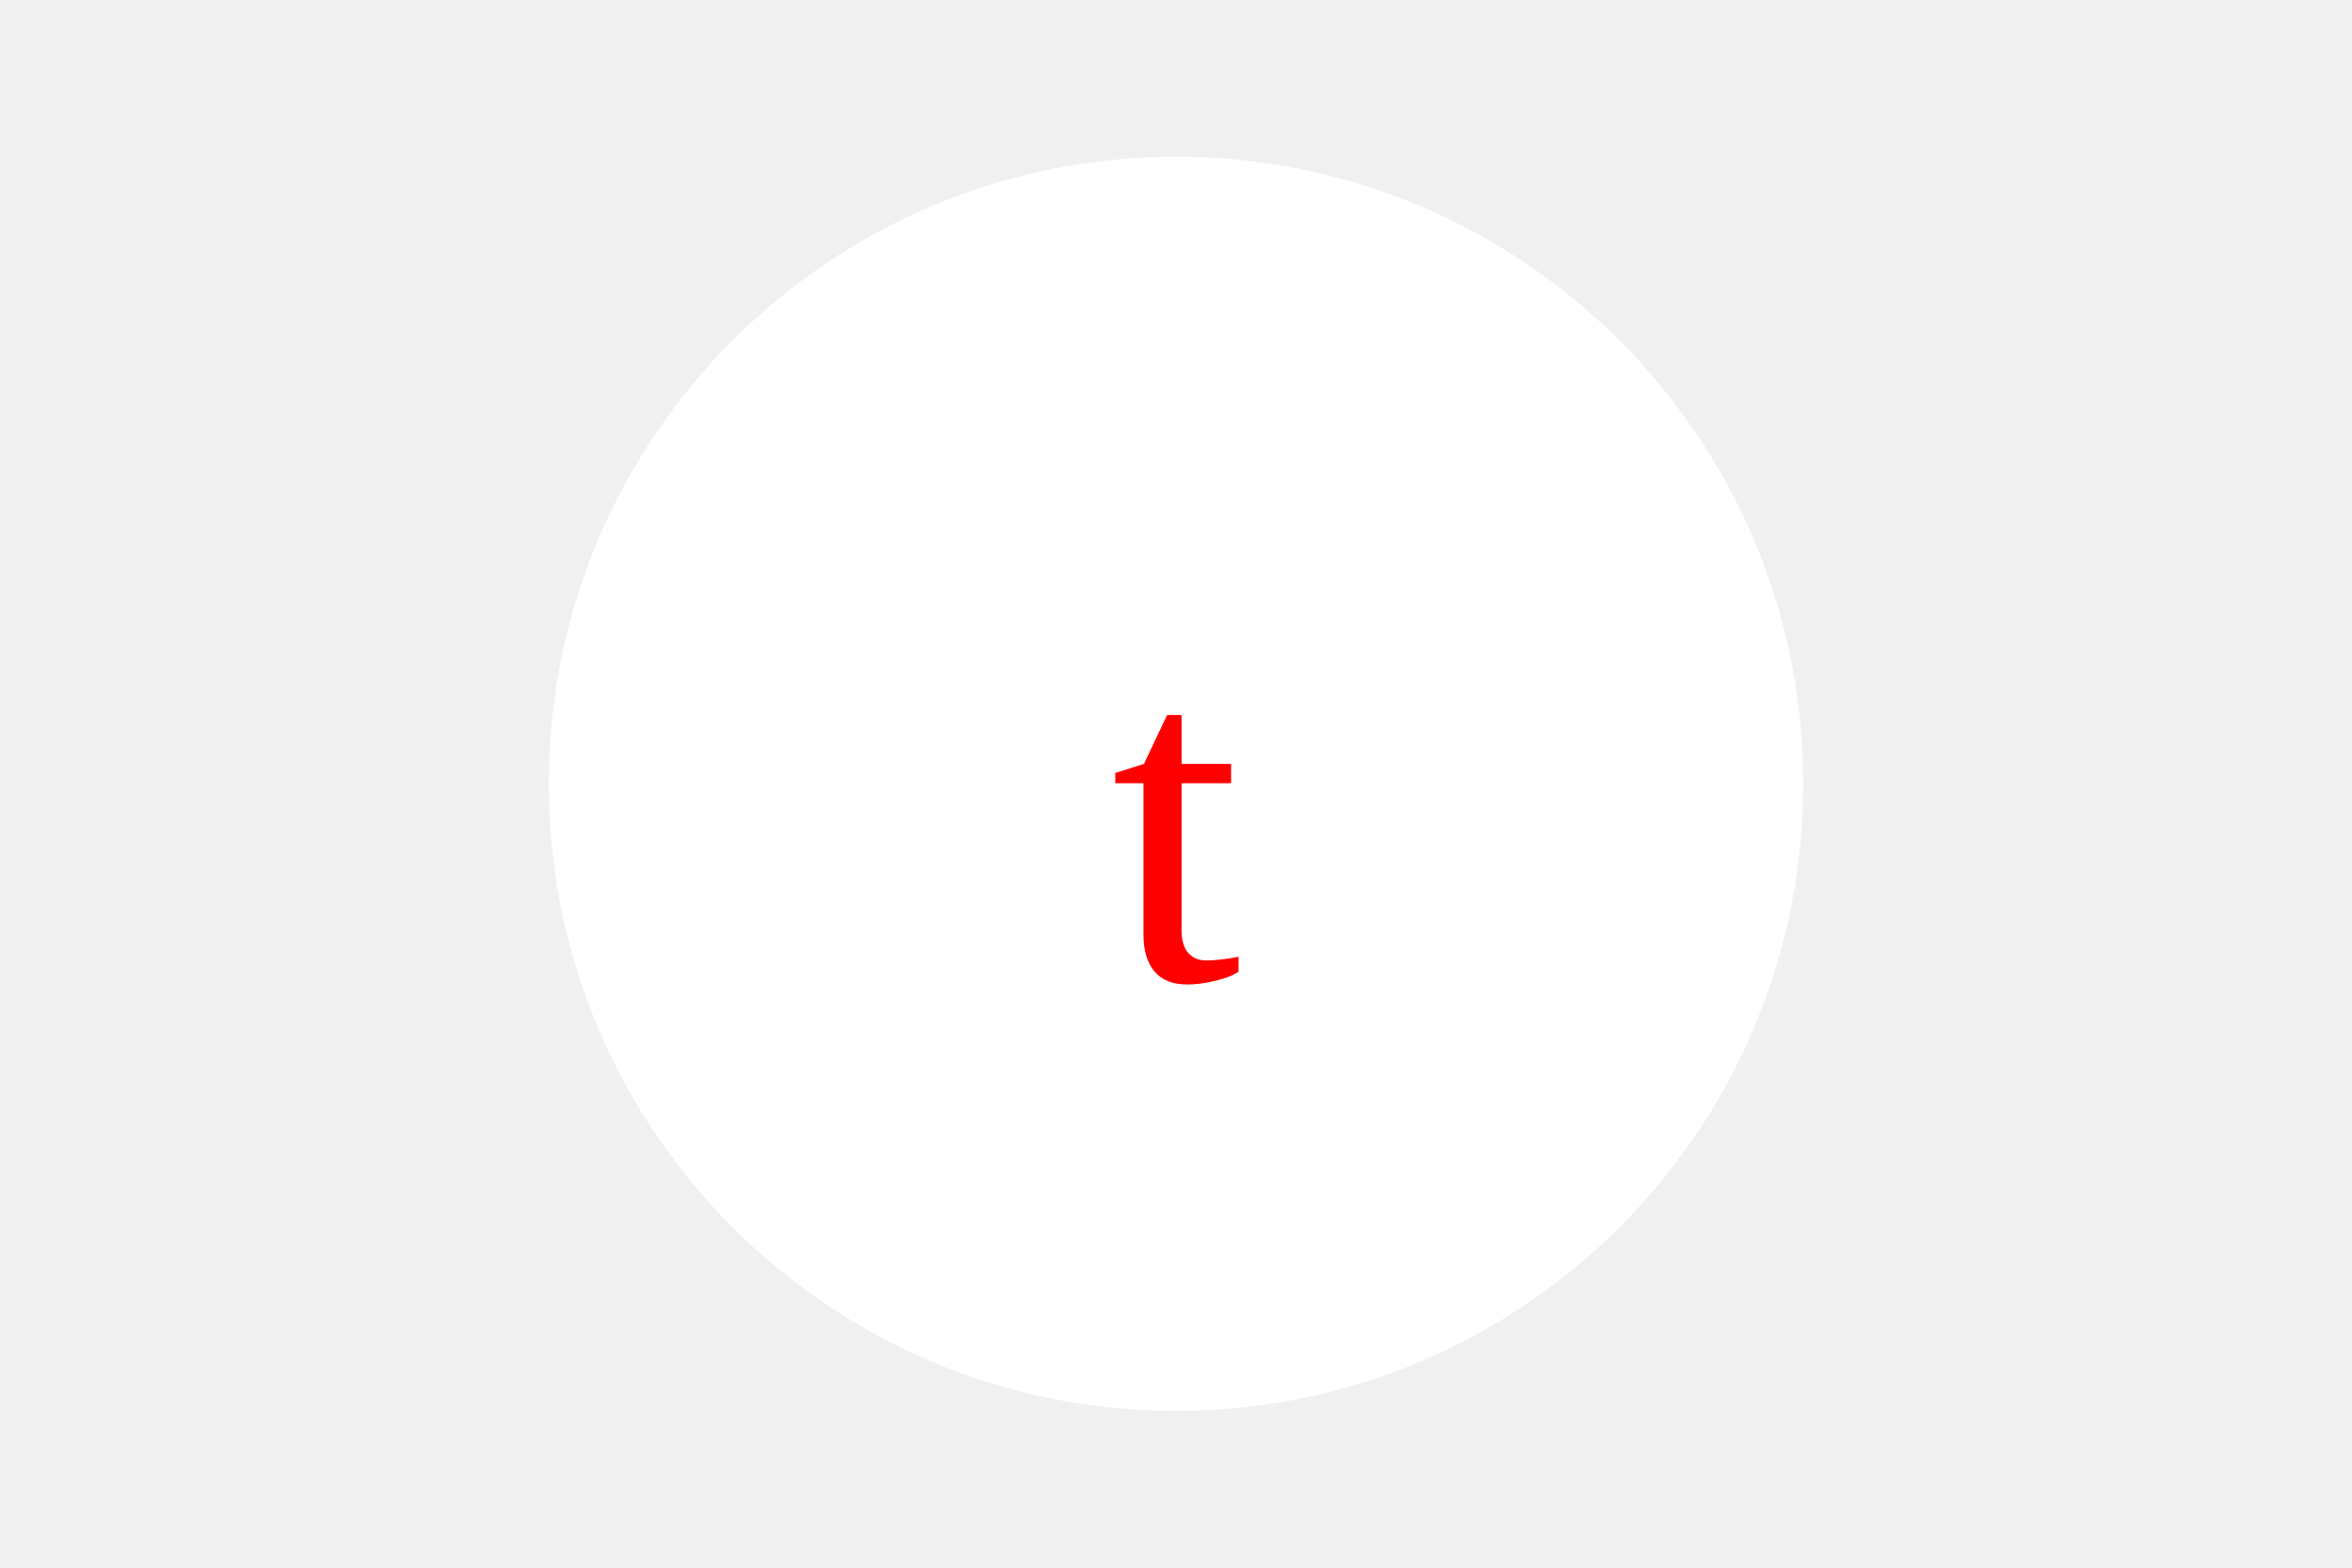
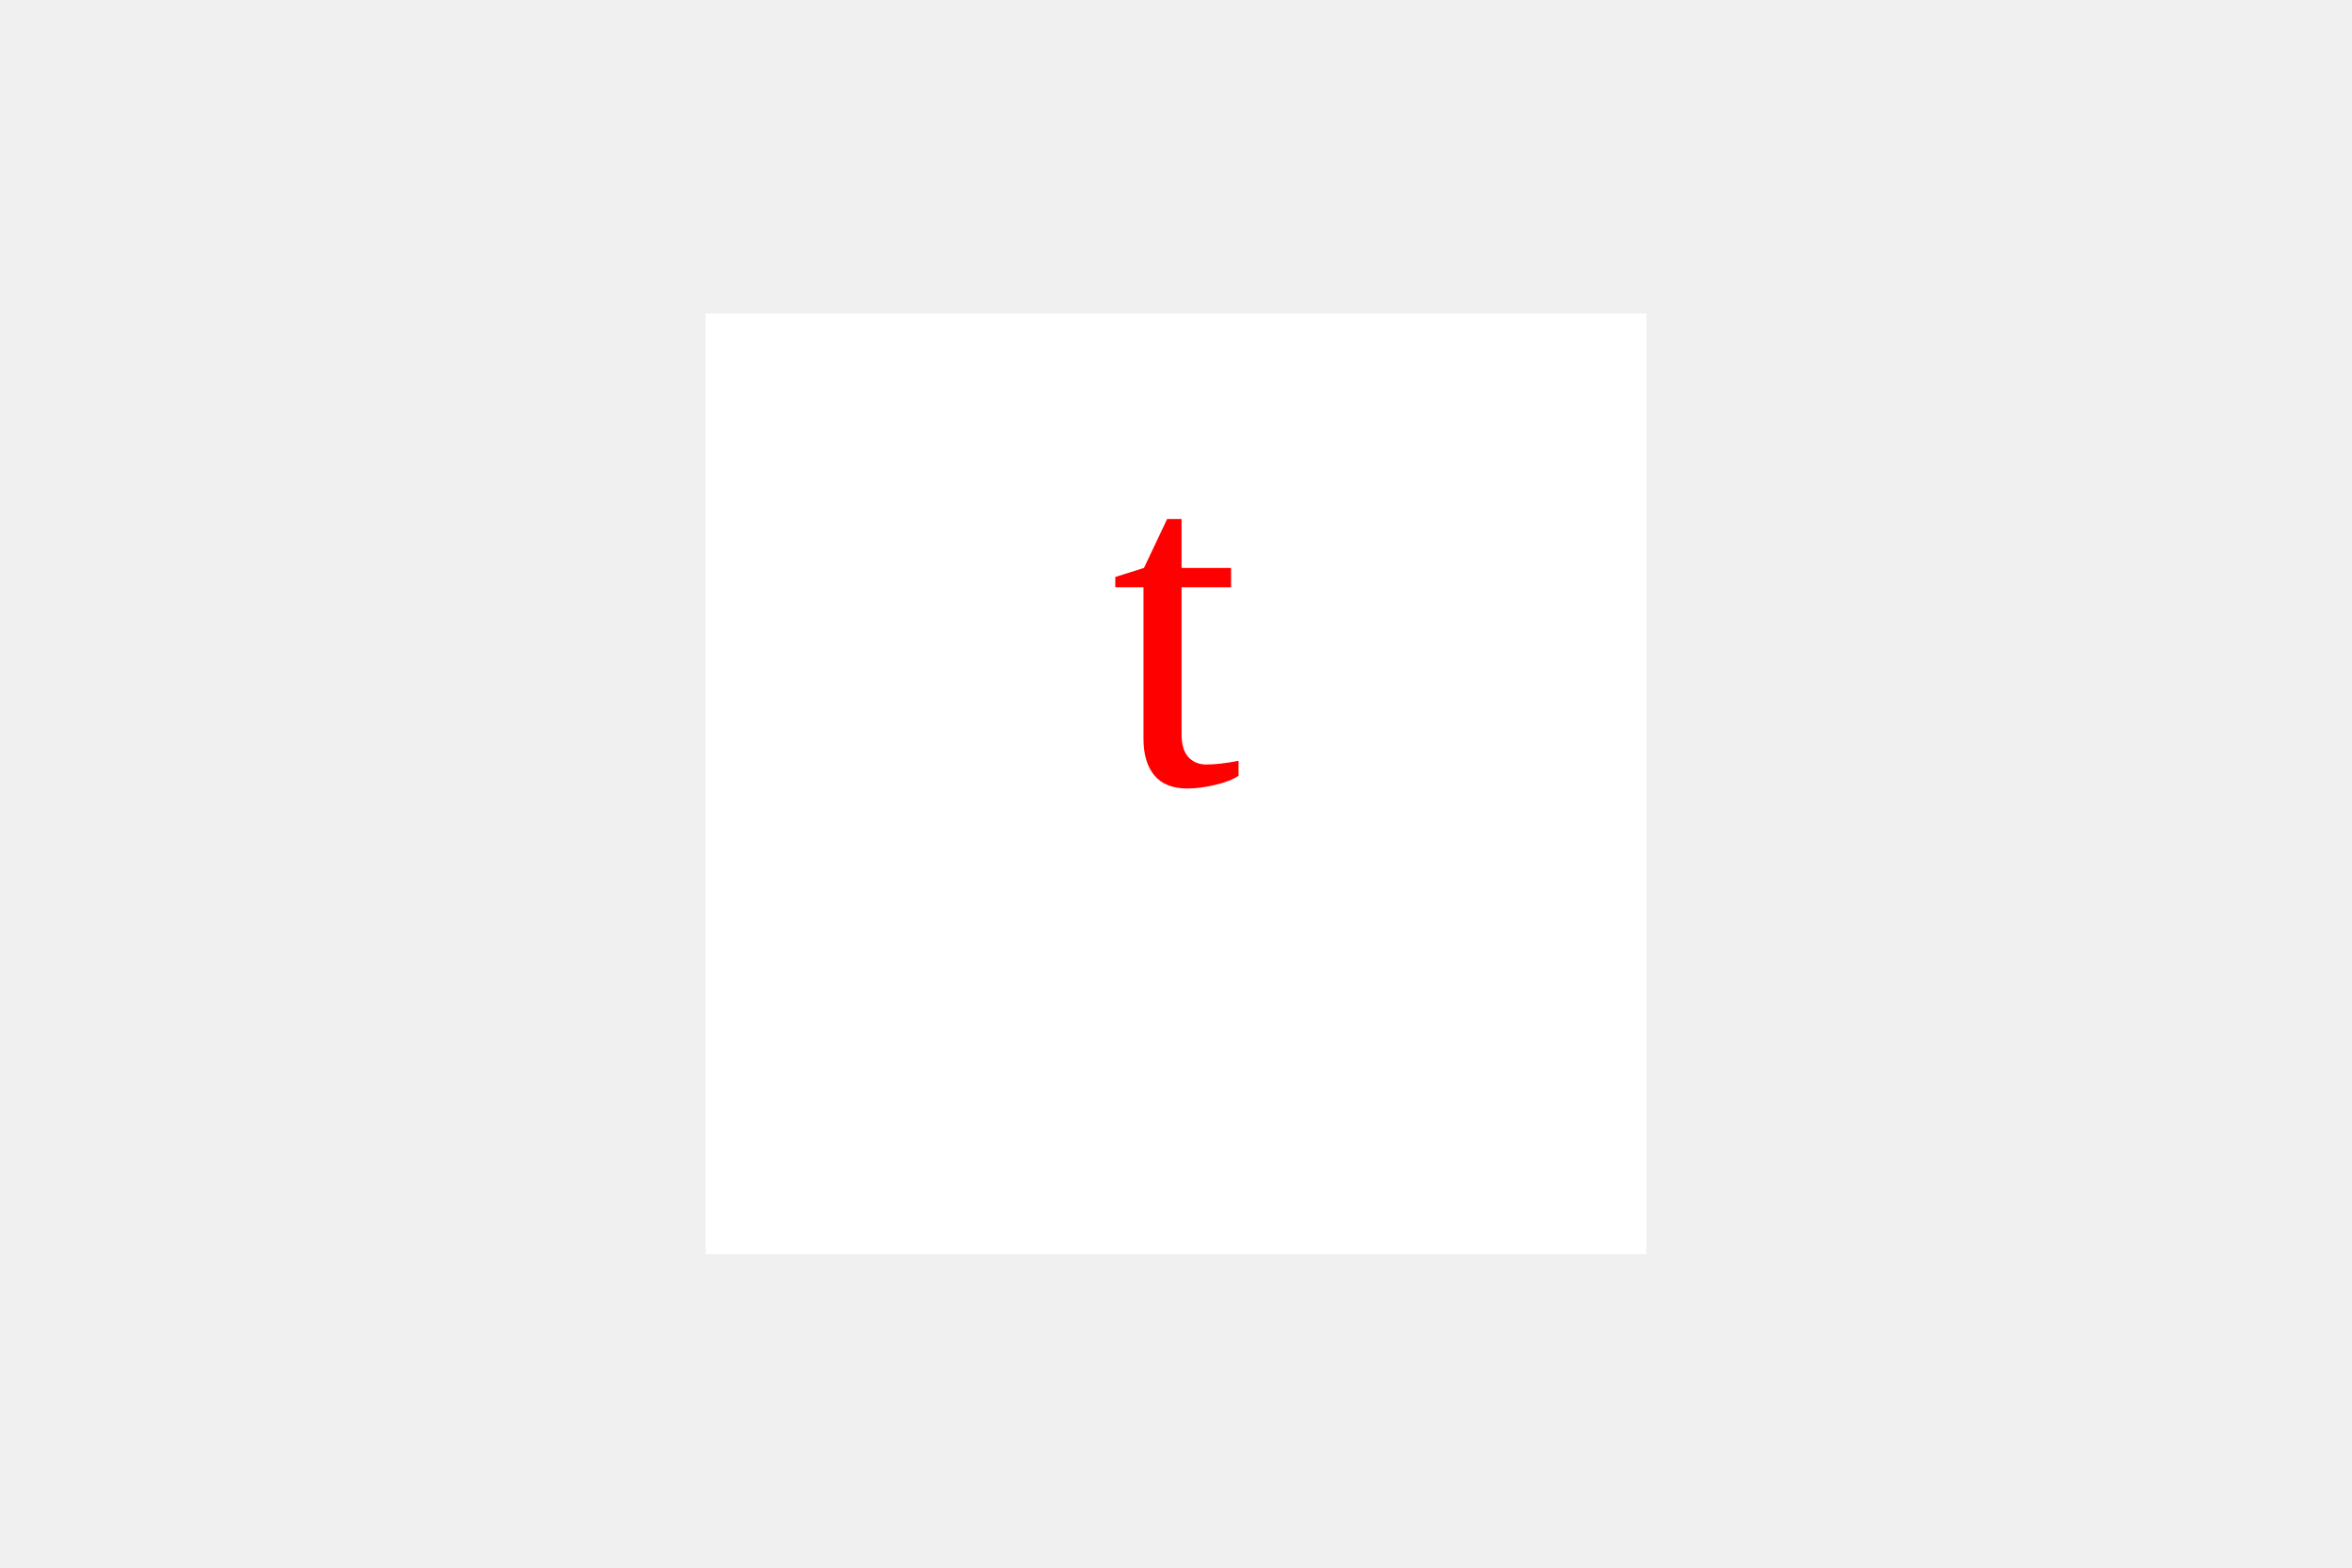
<svg xmlns="http://www.w3.org/2000/svg" version="1.1" width="300" height="200">
-   <circle cx="150" cy="100" r="80" fill="white" />
-   <text x="150" y="125" font-size="60" text-anchor="middle" fill="red">t</text>
+   <rect x="90" y="40" width="120" height="120" fill="white" />
+   <text x="150" y="100" font-size="60" text-anchor="middle" fill="red">t</text>
</svg>
